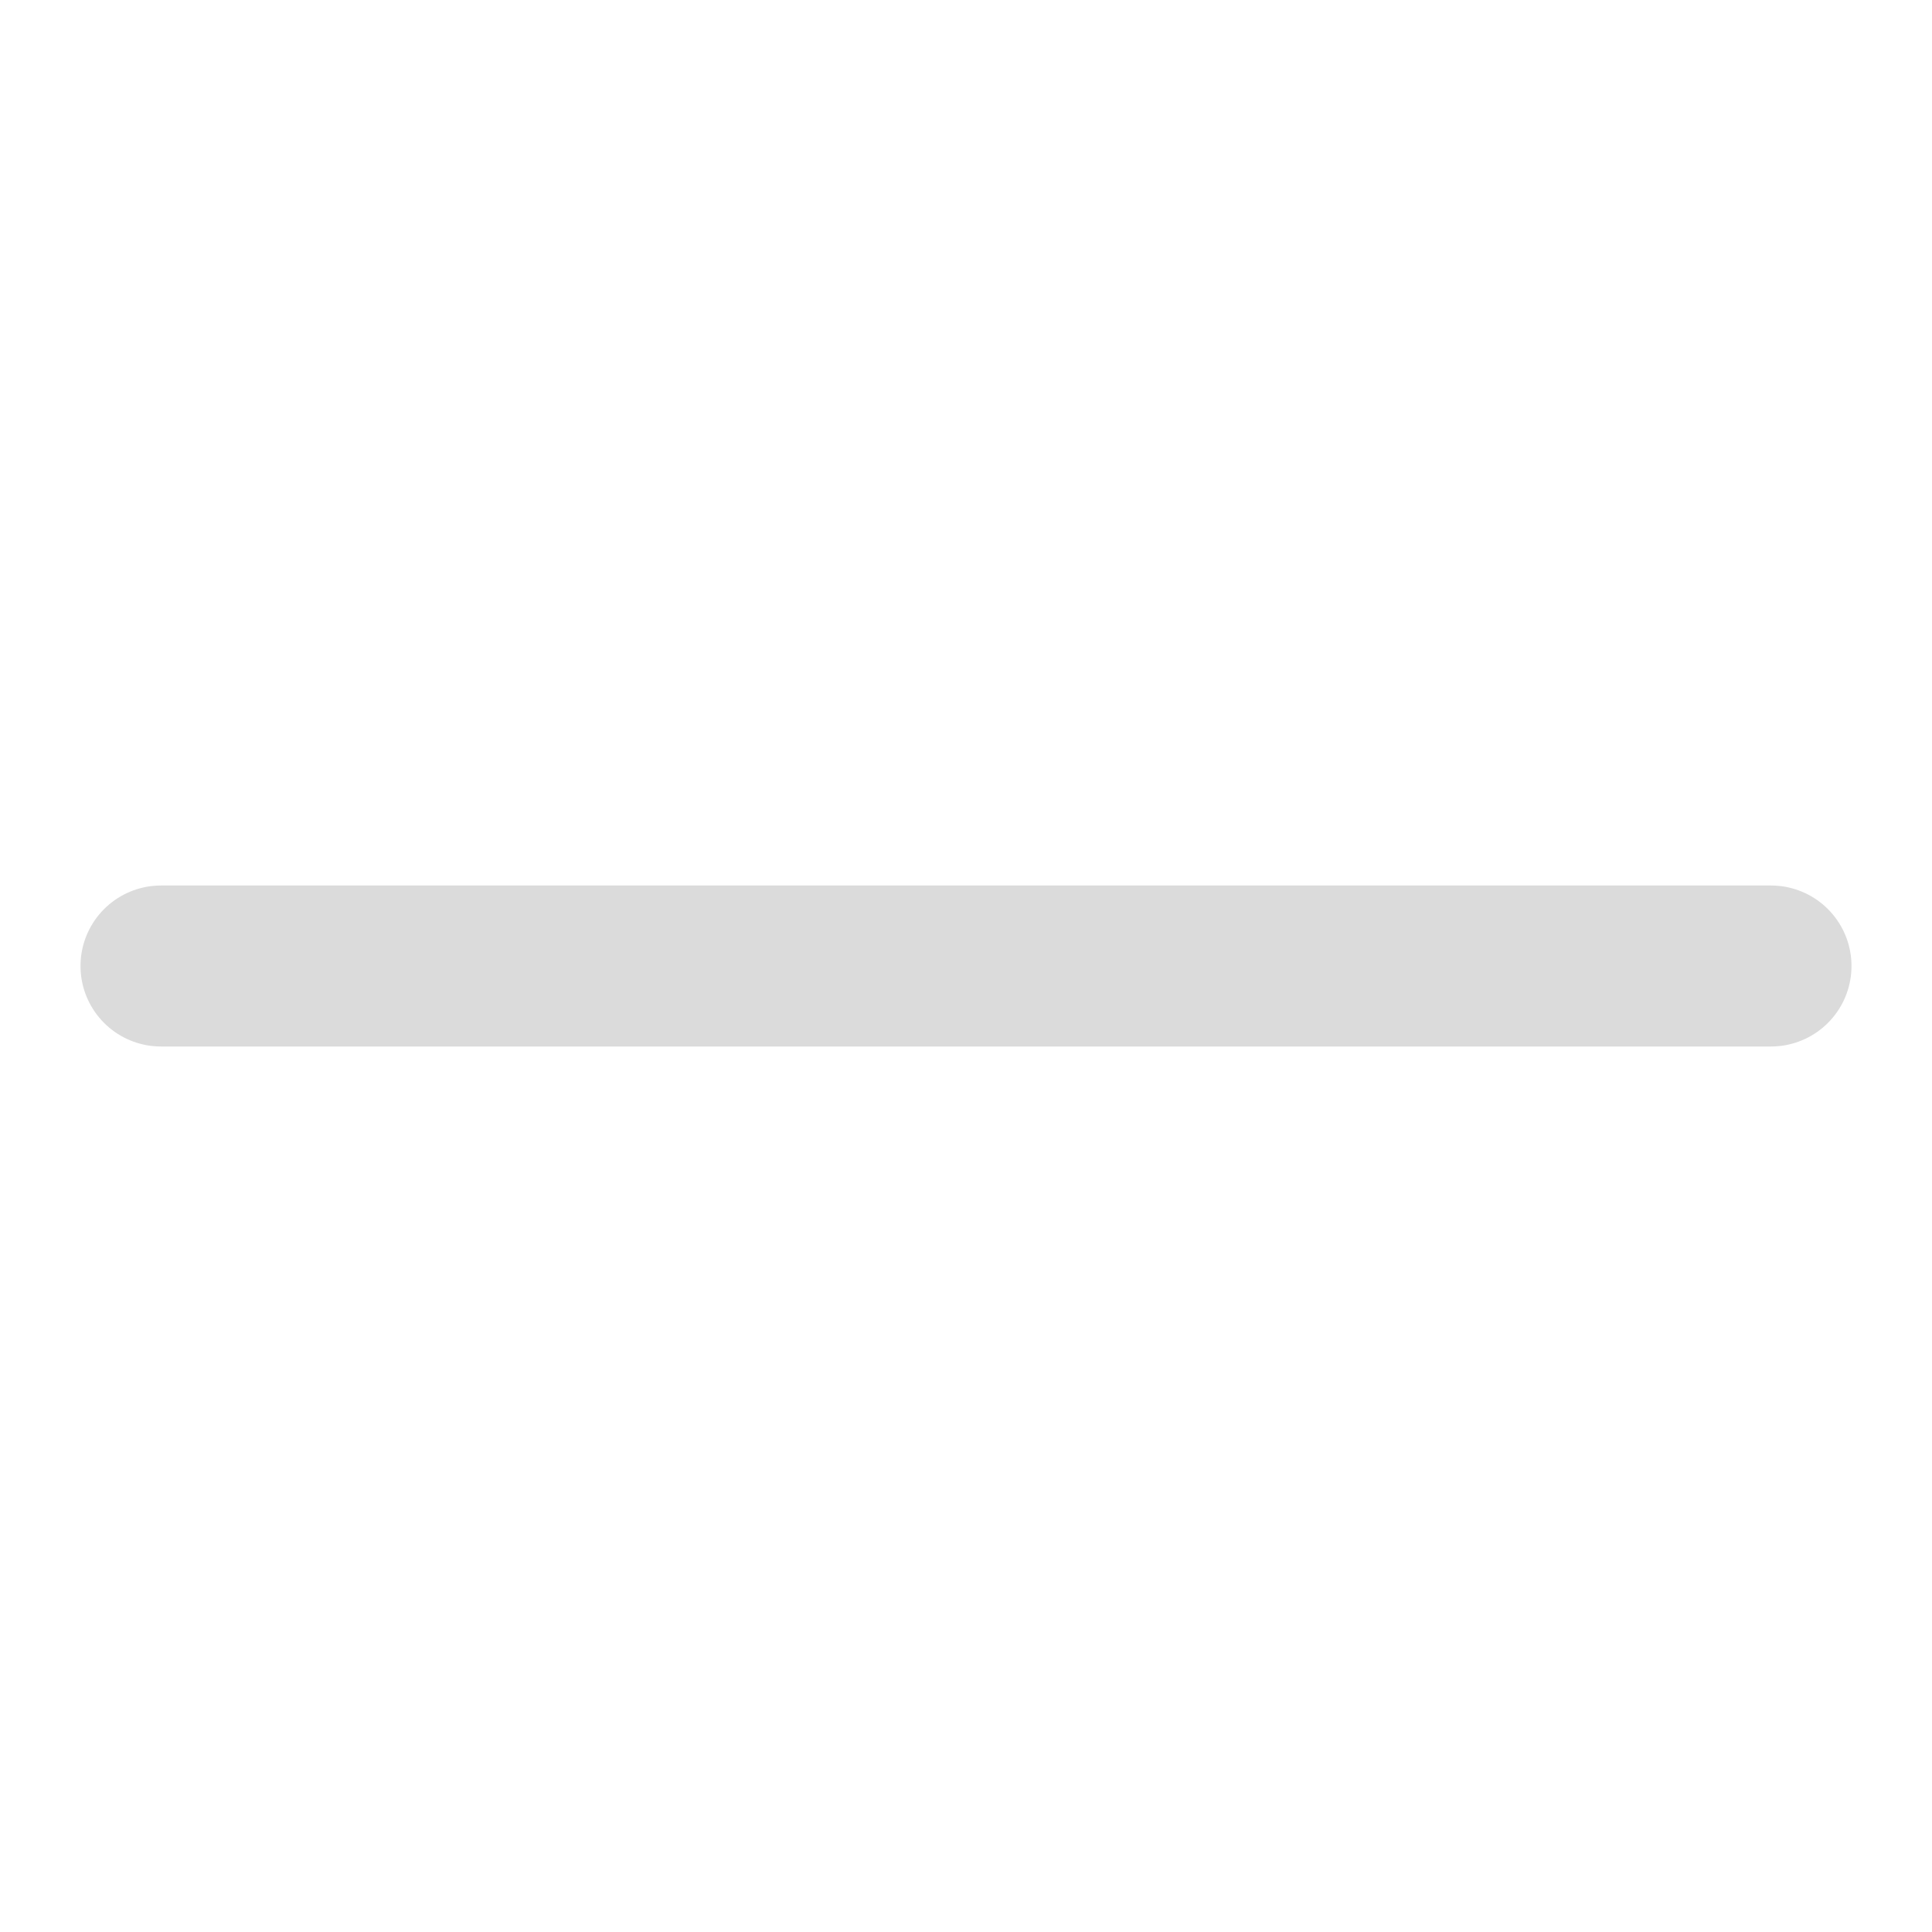
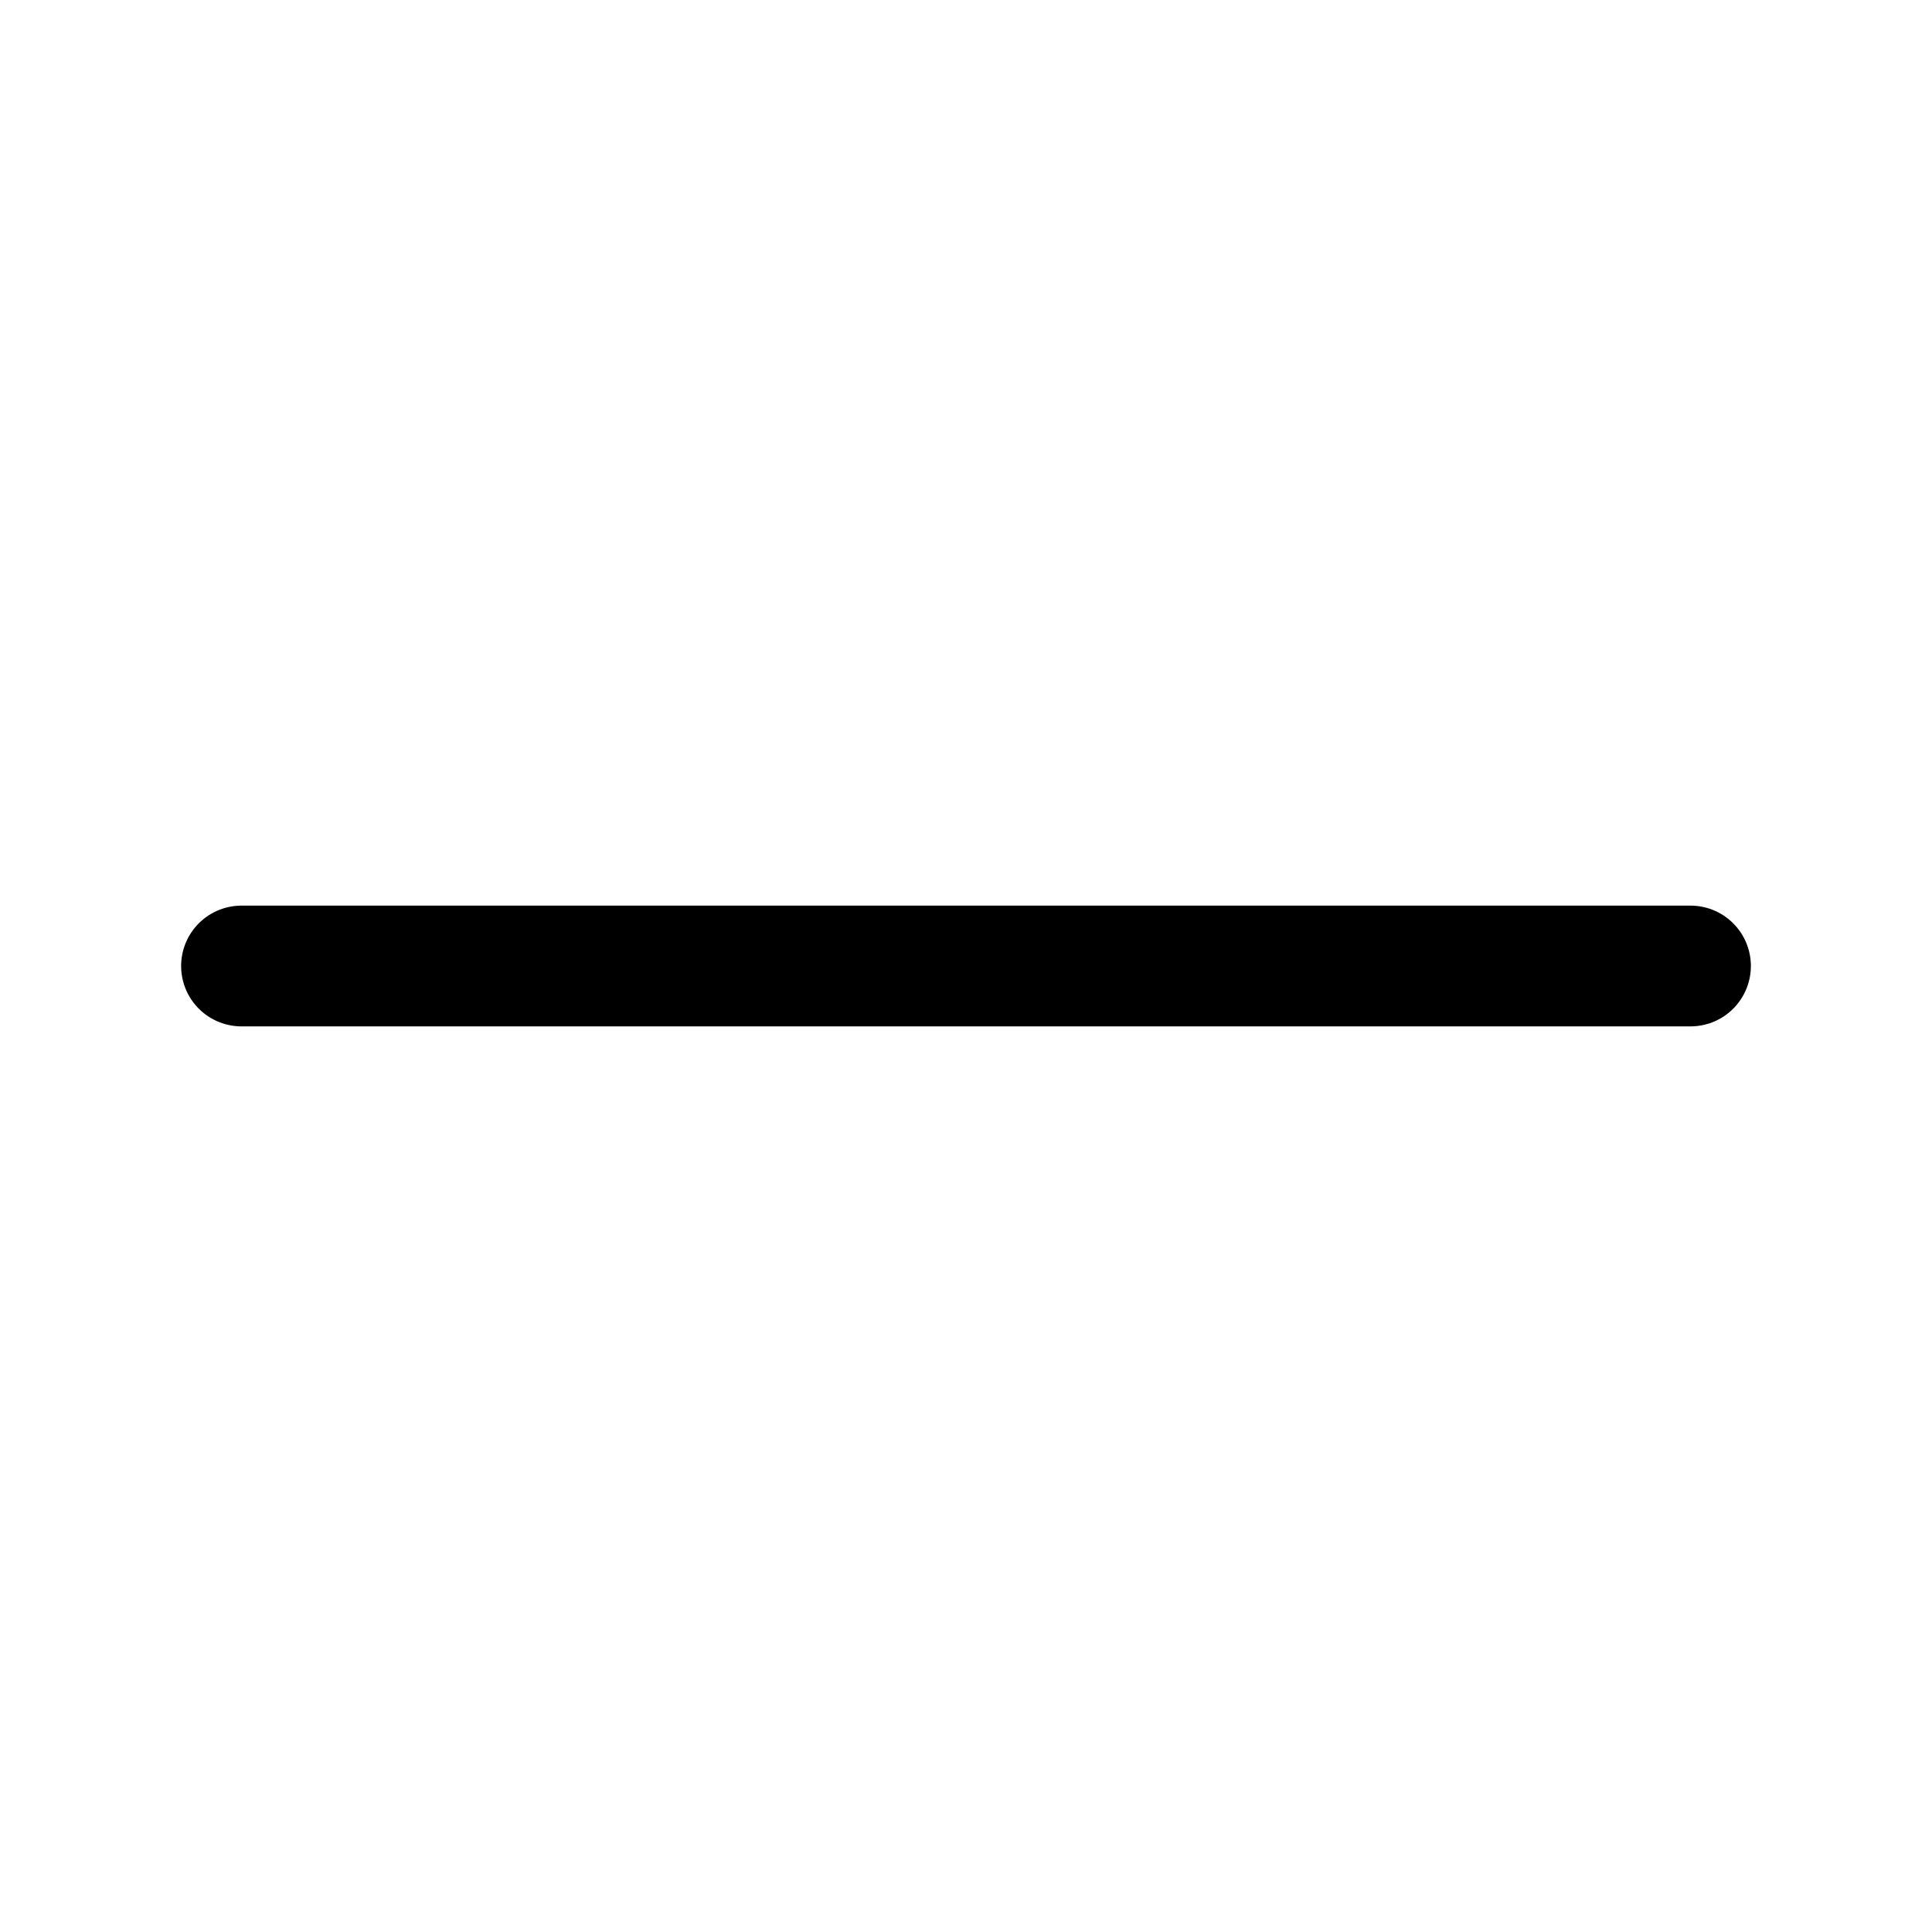
- <svg xmlns="http://www.w3.org/2000/svg" width="24px" height="24px" viewBox="0 0 24 24" version="1.1" id="SVGRoot">
-   <defs id="defs815" />
-   <g id="layer1">
-     <path style="opacity:0.7;fill:#cccccc;fill-opacity:1.0;fill-rule:nonzero;stroke:#cccccc;stroke-width:2;stroke-linecap:round;stroke-linejoin:miter;stroke-miterlimit:4;stroke-dasharray:none;stroke-dashoffset:2.003;stroke-opacity:1.0;paint-order:normal" d="M 2,12 H 22" id="path814" />
+ <svg xmlns="http://www.w3.org/2000/svg" width="24px" height="24px" viewBox="0 0 24 24">
+   <g fill="none" stroke="currentColor" stroke-width="1.5" stroke-linecap="round" stroke-linejoin="round">
+     <path d="M3 12h18" />
  </g>
</svg>
